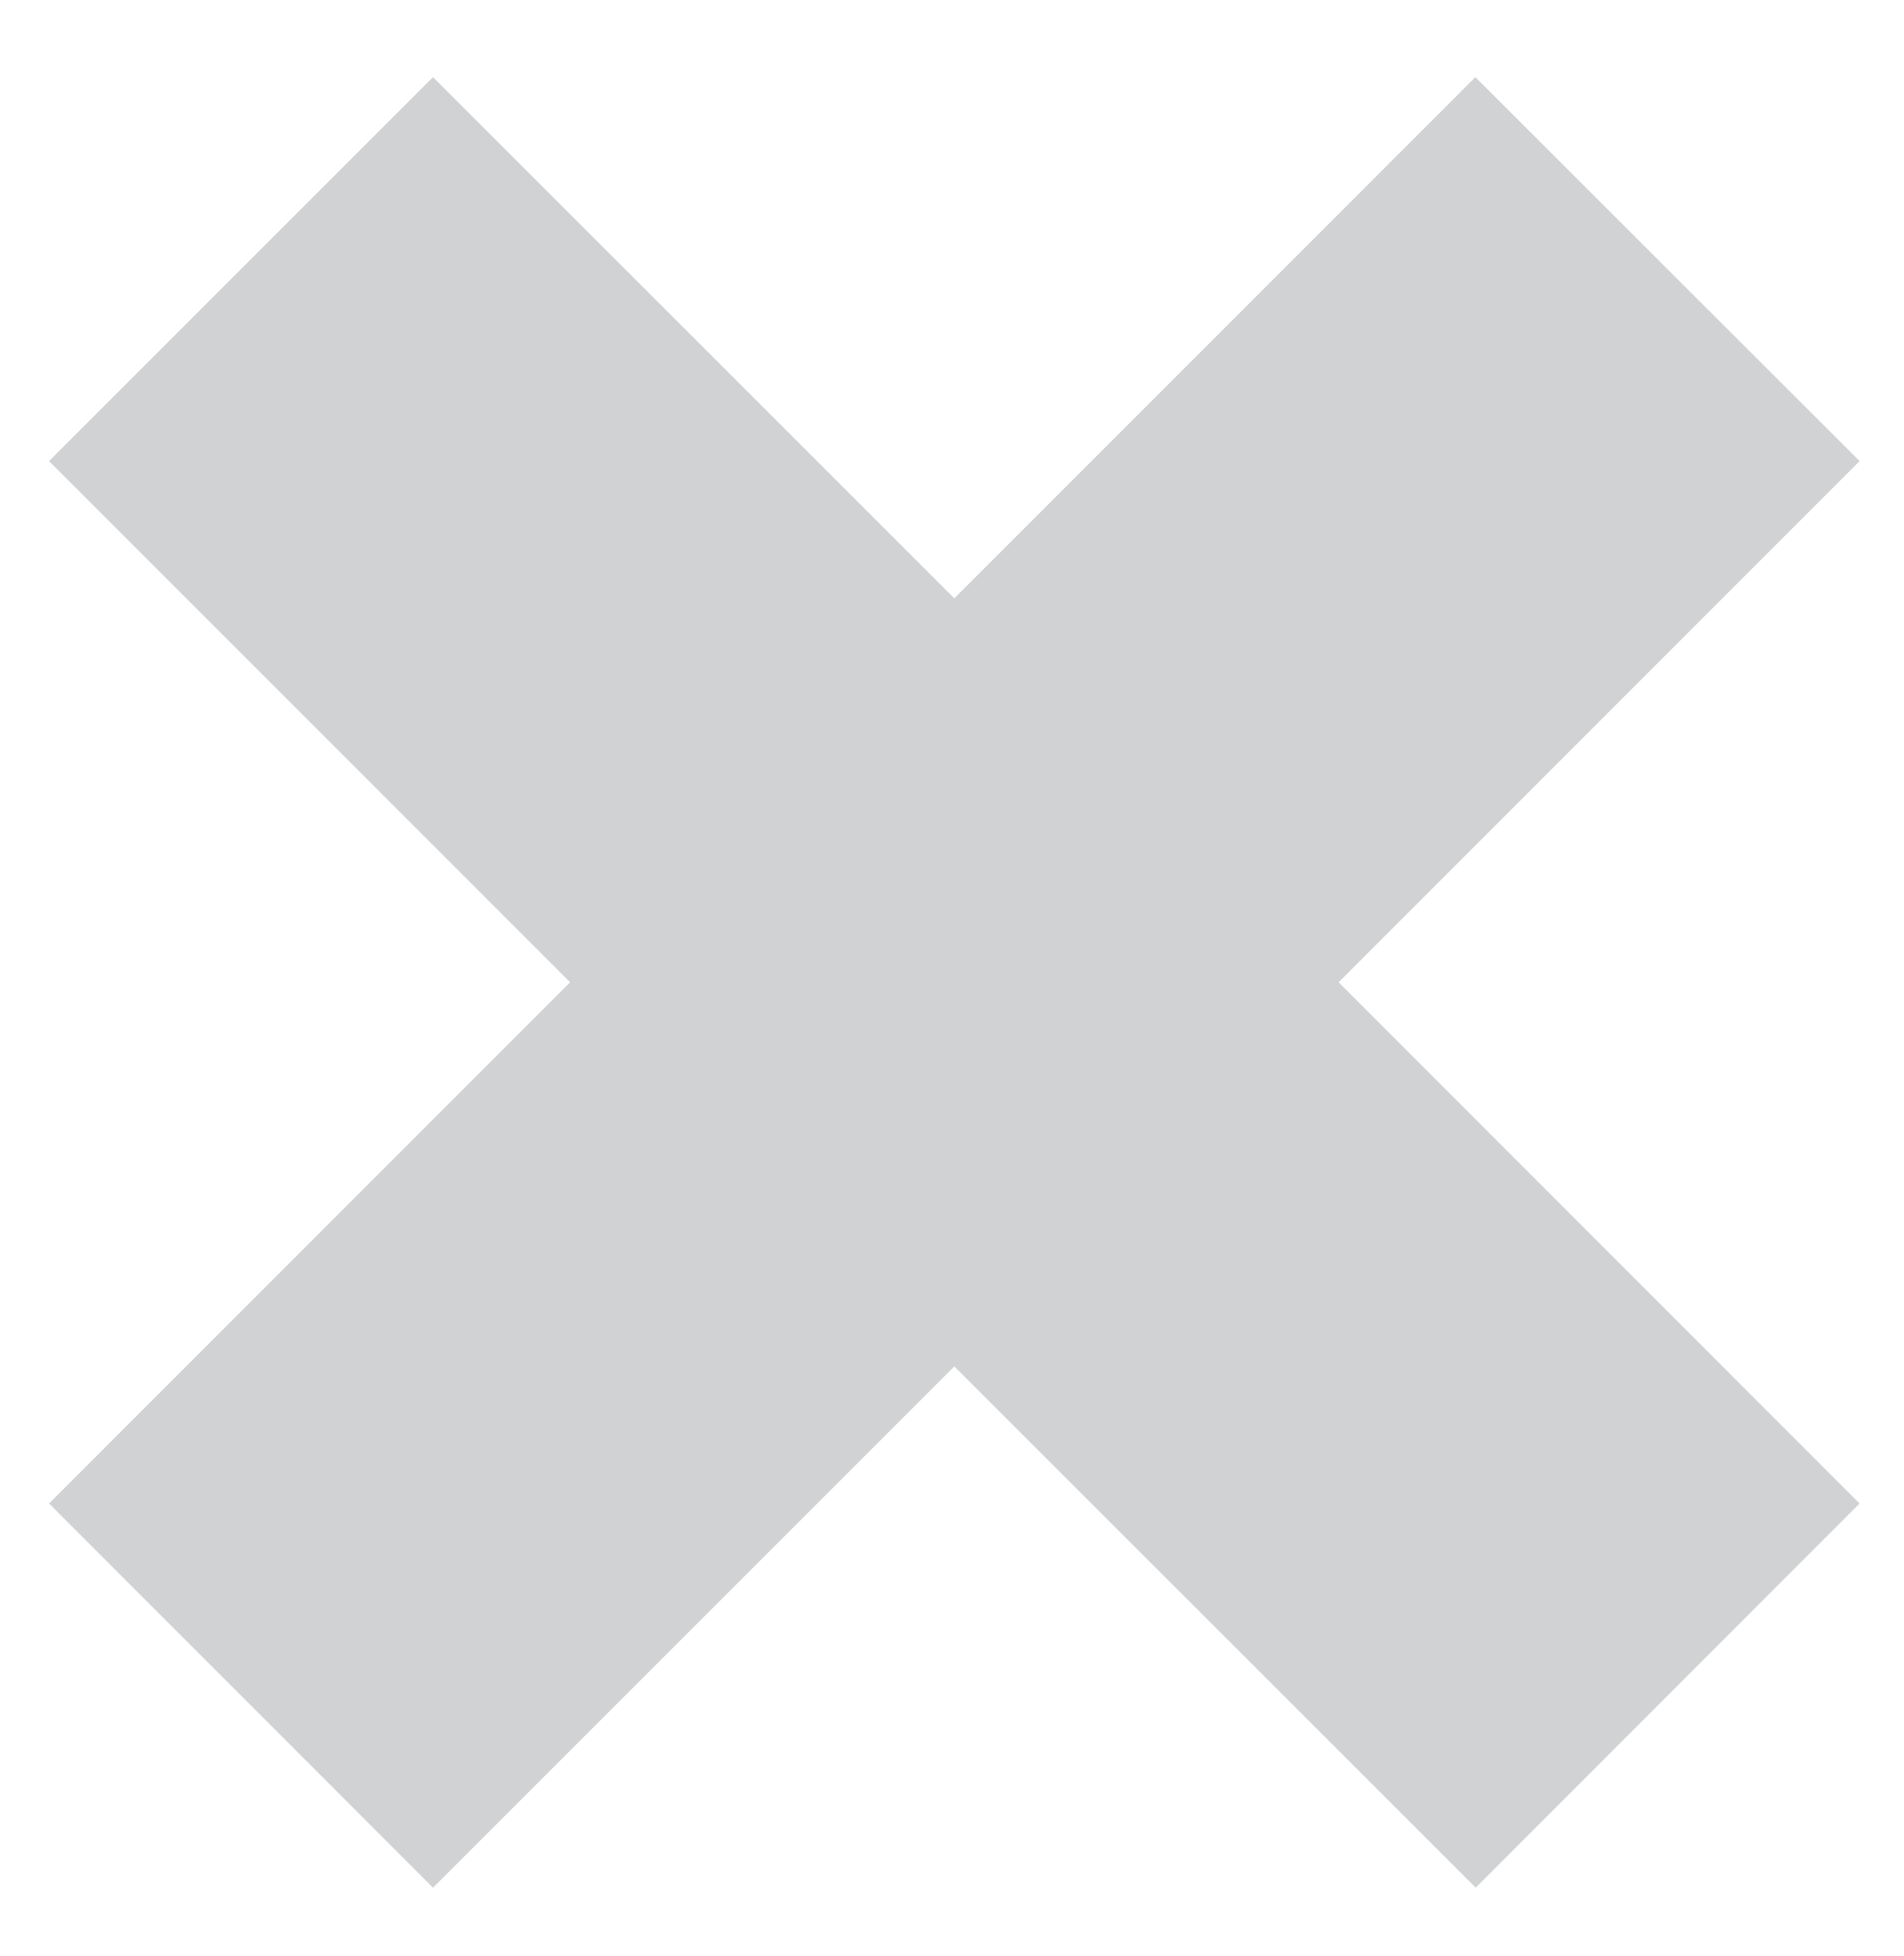
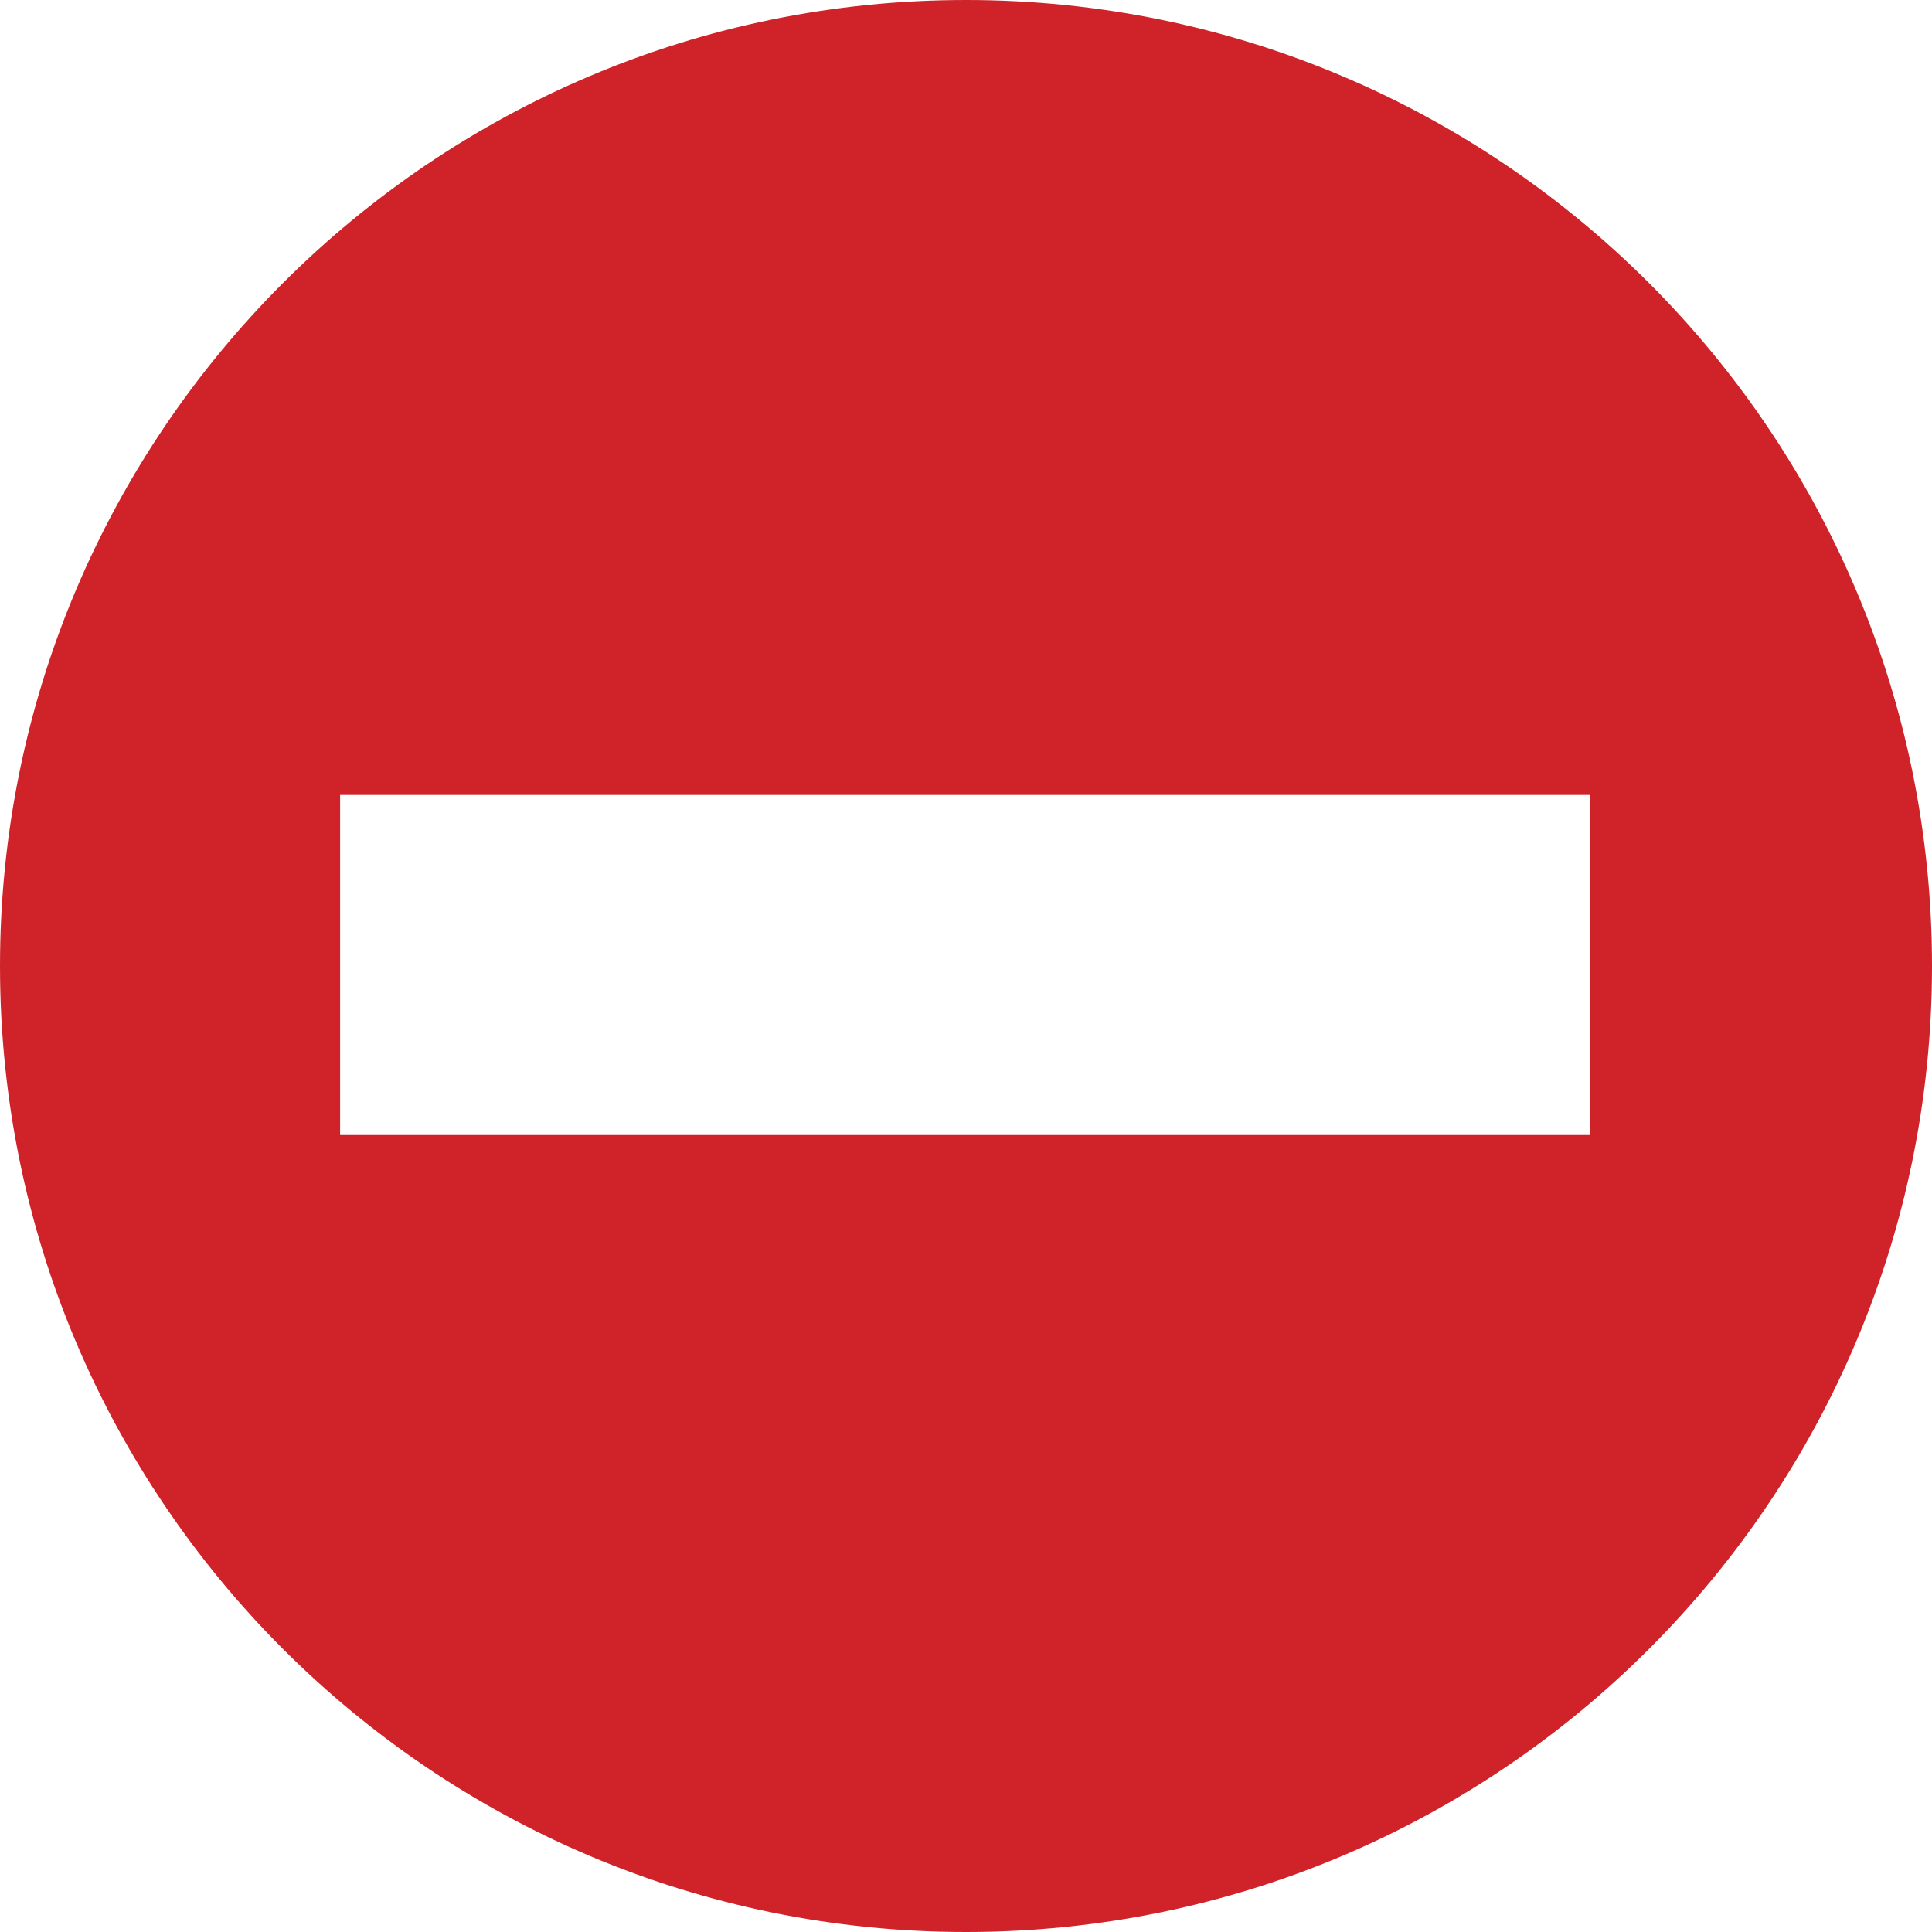
- <svg xmlns="http://www.w3.org/2000/svg" version="1.1" id="Layer_1" x="0px" y="0px" width="22.625px" height="23.25px" viewBox="-0.583 -0.917 22.625 23.25" enable-background="new -0.583 -0.917 22.625 23.25" xml:space="preserve">
-   <polygon fill="#D0D2D3" points="21.516,4.564 16.95,0 10.758,6.195 4.563,0 0,4.564 6.192,10.759 0,16.954 4.563,21.521   10.758,15.325 16.954,21.521 21.516,16.954 15.325,10.759 " />
+ <svg xmlns="http://www.w3.org/2000/svg" version="1.1" id="Layer_1" x="0px" y="0px" viewBox="0 0 96 96" enable-background="new 0 0 96 96" xml:space="preserve">
+   <path id="path8564-7_1_" fill="#CF2329" d="M48,0C21.5,0,0,21.5,0,48c0,26.5,21.5,48,48,48c26.5,0,48-21.5,48-48  C96,21.5,74.5,0,48,0L48,0z M16.9,39.5h62.1v16.9H16.9V39.5z" />
</svg>
